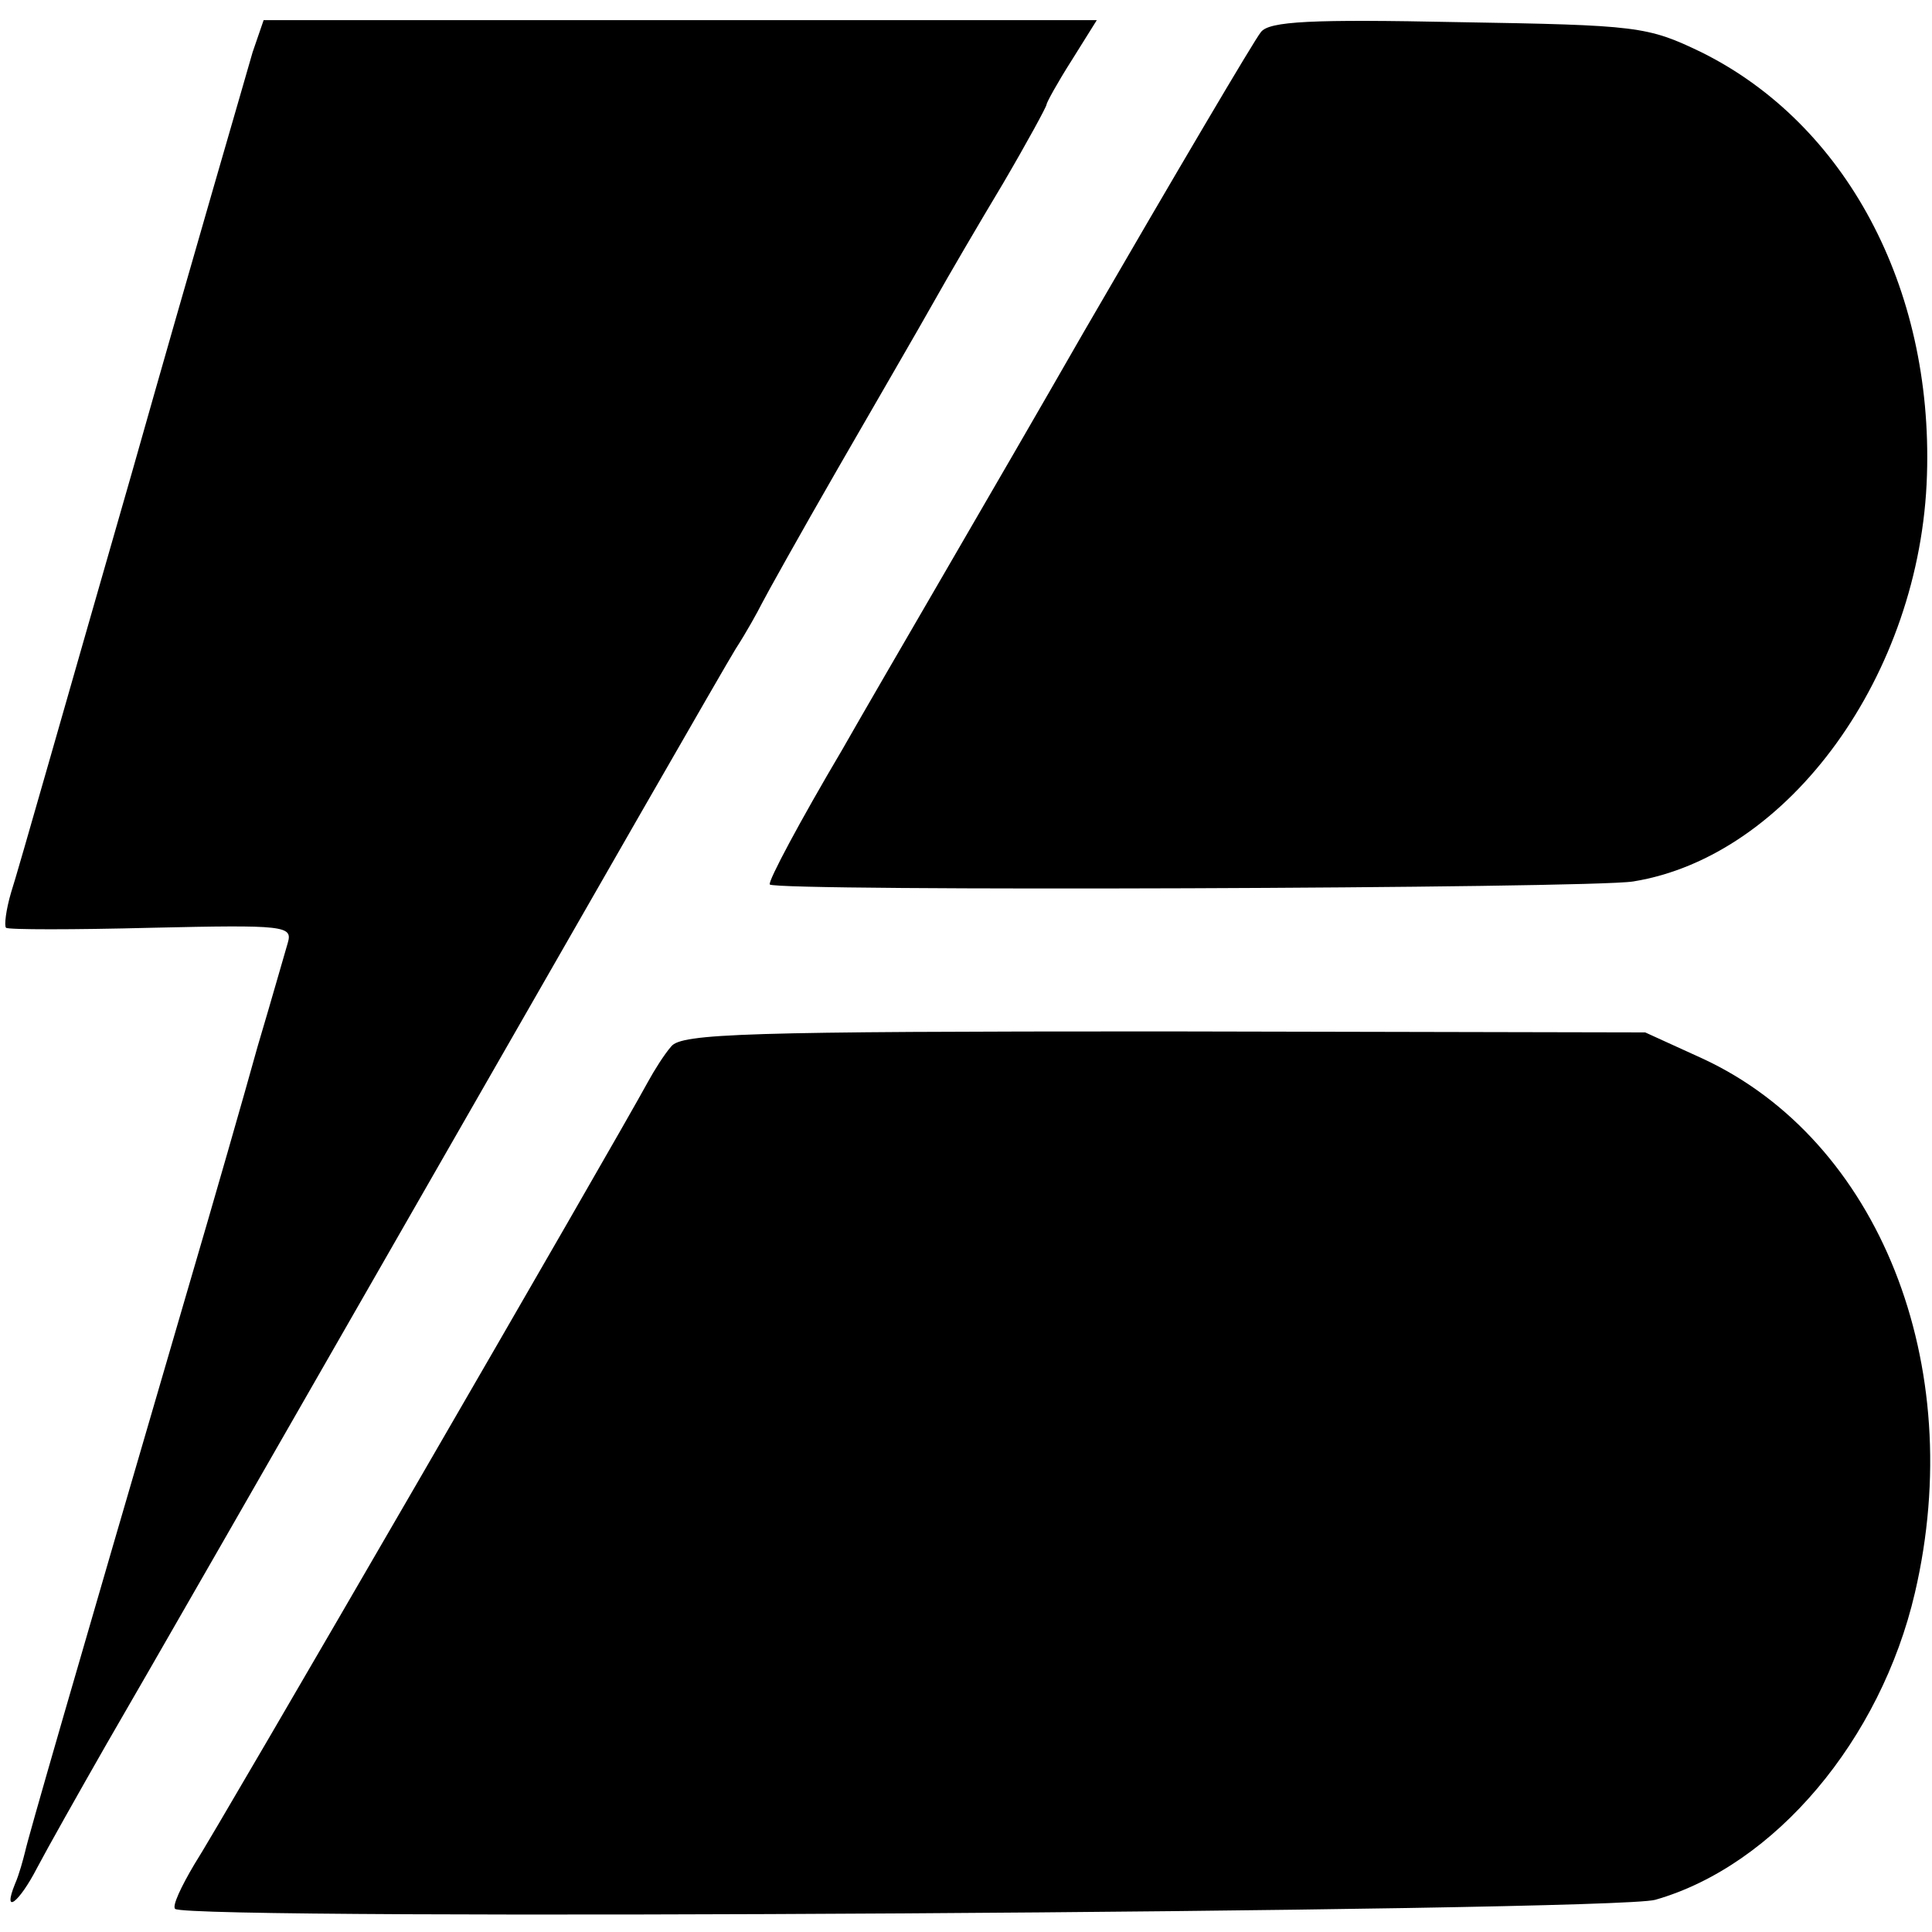
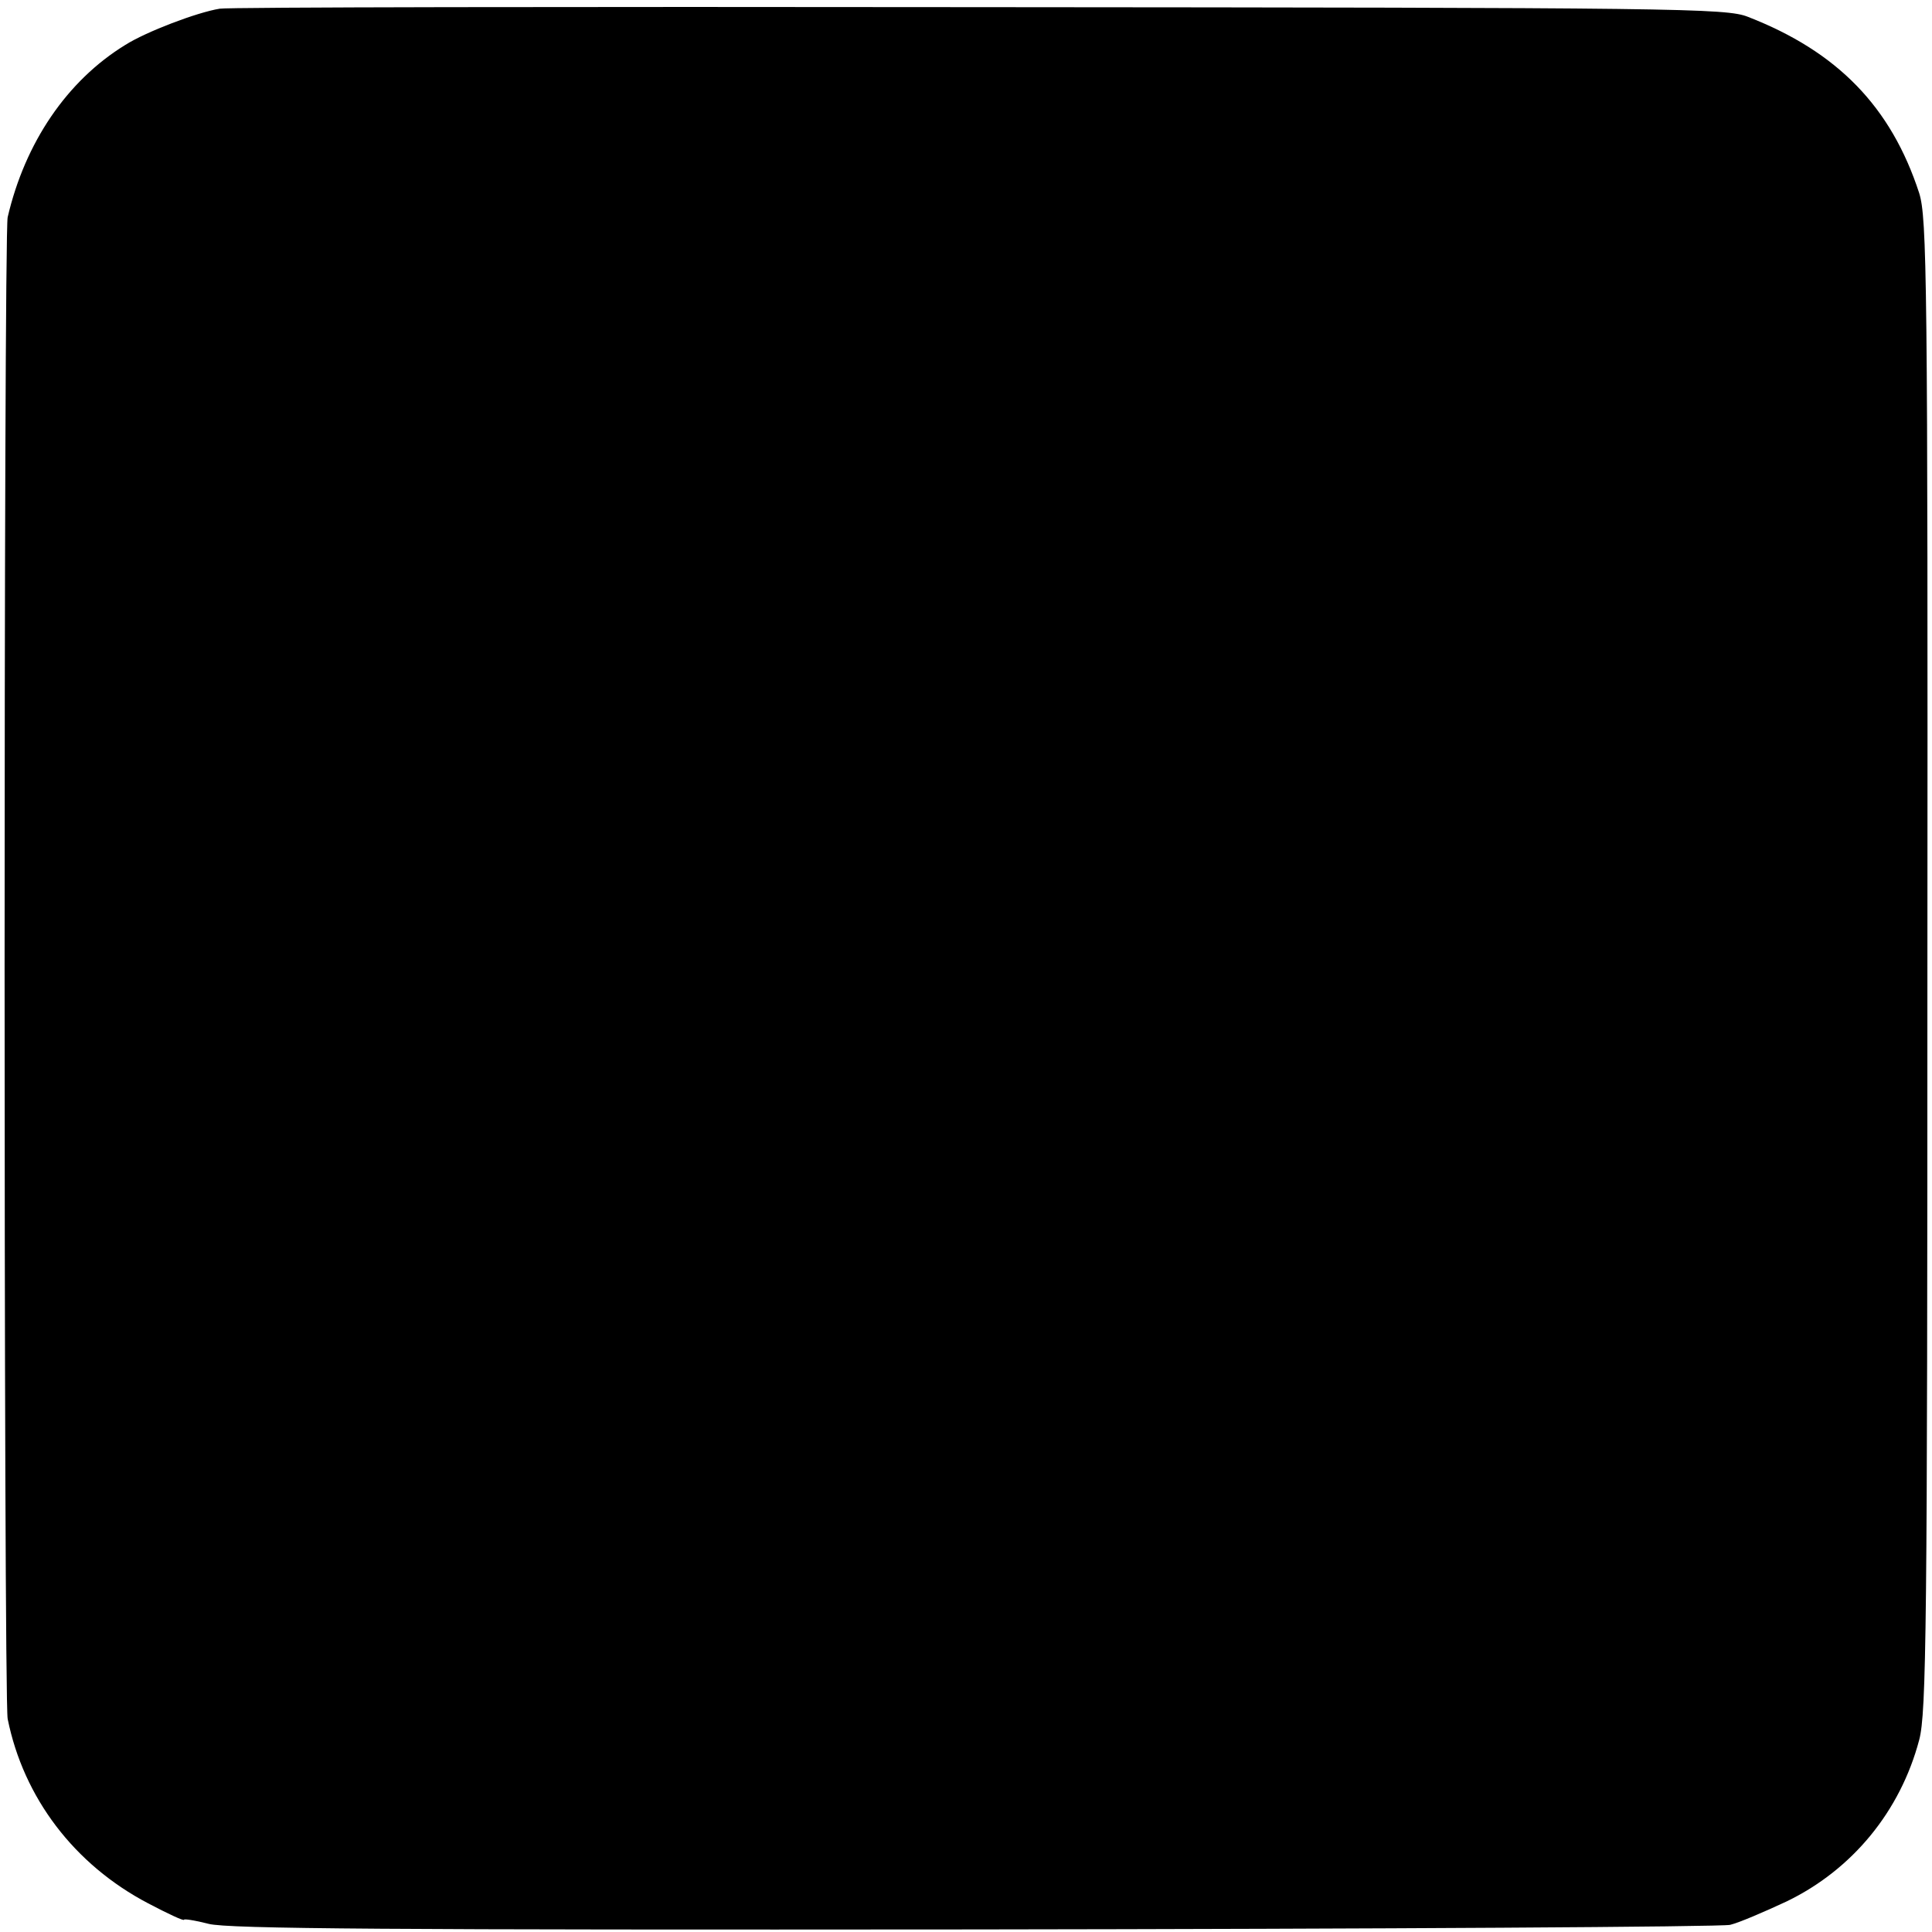
- <svg xmlns="http://www.w3.org/2000/svg" version="1.0" width="192pt" height="192pt" viewBox="0 0 192 192" preserveAspectRatio="xMidYMid meet">
-   <g transform="translate(0,192) scale(0.1,-0.1)" fill="#000000" stroke="none">
-     <path d="M251 1868 c-5 -18 -60 -206 -120 -418 -61 -212 -114 -399 -120 -417 -5 -17 -7 -33 -5 -35 2 -2 67 -2 145 0 132 3 140 2 135 -15 -3 -10 -16 -56 -30 -103 -13 -47 -44 -155 -69 -240 -116 -397 -159 -546 -162 -560 -2 -8 -6 -23 -10 -32 -13 -32 4 -19 22 16 10 19 41 74 69 123 28 48 176 306 329 573 153 267 286 499 296 515 11 17 22 37 26 45 4 8 38 69 76 135 38 66 81 140 95 165 14 25 45 78 69 118 24 41 43 76 43 78 0 2 11 22 25 44 l25 40 -414 0 -414 0 -11 -32z" />
-     <path d="M1253 1888 c-6 -7 -85 -141 -176 -298 -90 -157 -199 -343 -240 -415 -42 -71 -74 -131 -72 -134 7 -7 815 -4 858 3 155 25 286 206 292 404 6 187 -81 349 -224 420 -54 26 -63 27 -242 30 -145 3 -188 1 -196 -10z" />
-     <path d="M667 880 c-7 -8 -17 -24 -23 -35 -32 -59 -430 -746 -451 -778 -13 -22 -22 -41 -19 -44 12 -12 1429 -3 1471 9 119 34 224 159 258 305 53 227 -36 450 -211 531 l-57 26 -478 1 c-416 0 -480 -2 -490 -15z" />
+ <svg xmlns="http://www.w3.org/2000/svg" version="1.0" width="378pt" height="378pt" viewBox="0 0 378 378" preserveAspectRatio="xMidYMid meet">
+   <g transform="translate(0,378) scale(0.1,-0.1)" fill="#000000" stroke="none">
+     <path d="M430 3763 c-44 -7 -144 -45 -185 -71 -114 -70 -196 -191 -230 -337 -8 -35 -8 -2897 0 -2938 31 -154 130 -285 275 -361 38 -20 70 -35 70 -32 0 2 21 -1 48 -8 37 -10 366 -12 1497 -11 798 1 1464 5 1480 9 17 4 66 25 111 46 128 62 222 176 259 316 14 53 16 218 16 1516 1 1349 -1 1461 -16 1510 -55 169 -160 277 -335 345 -42 17 -137 18 -1505 19 -803 1 -1471 0 -1485 -3z" />
  </g>
</svg>
